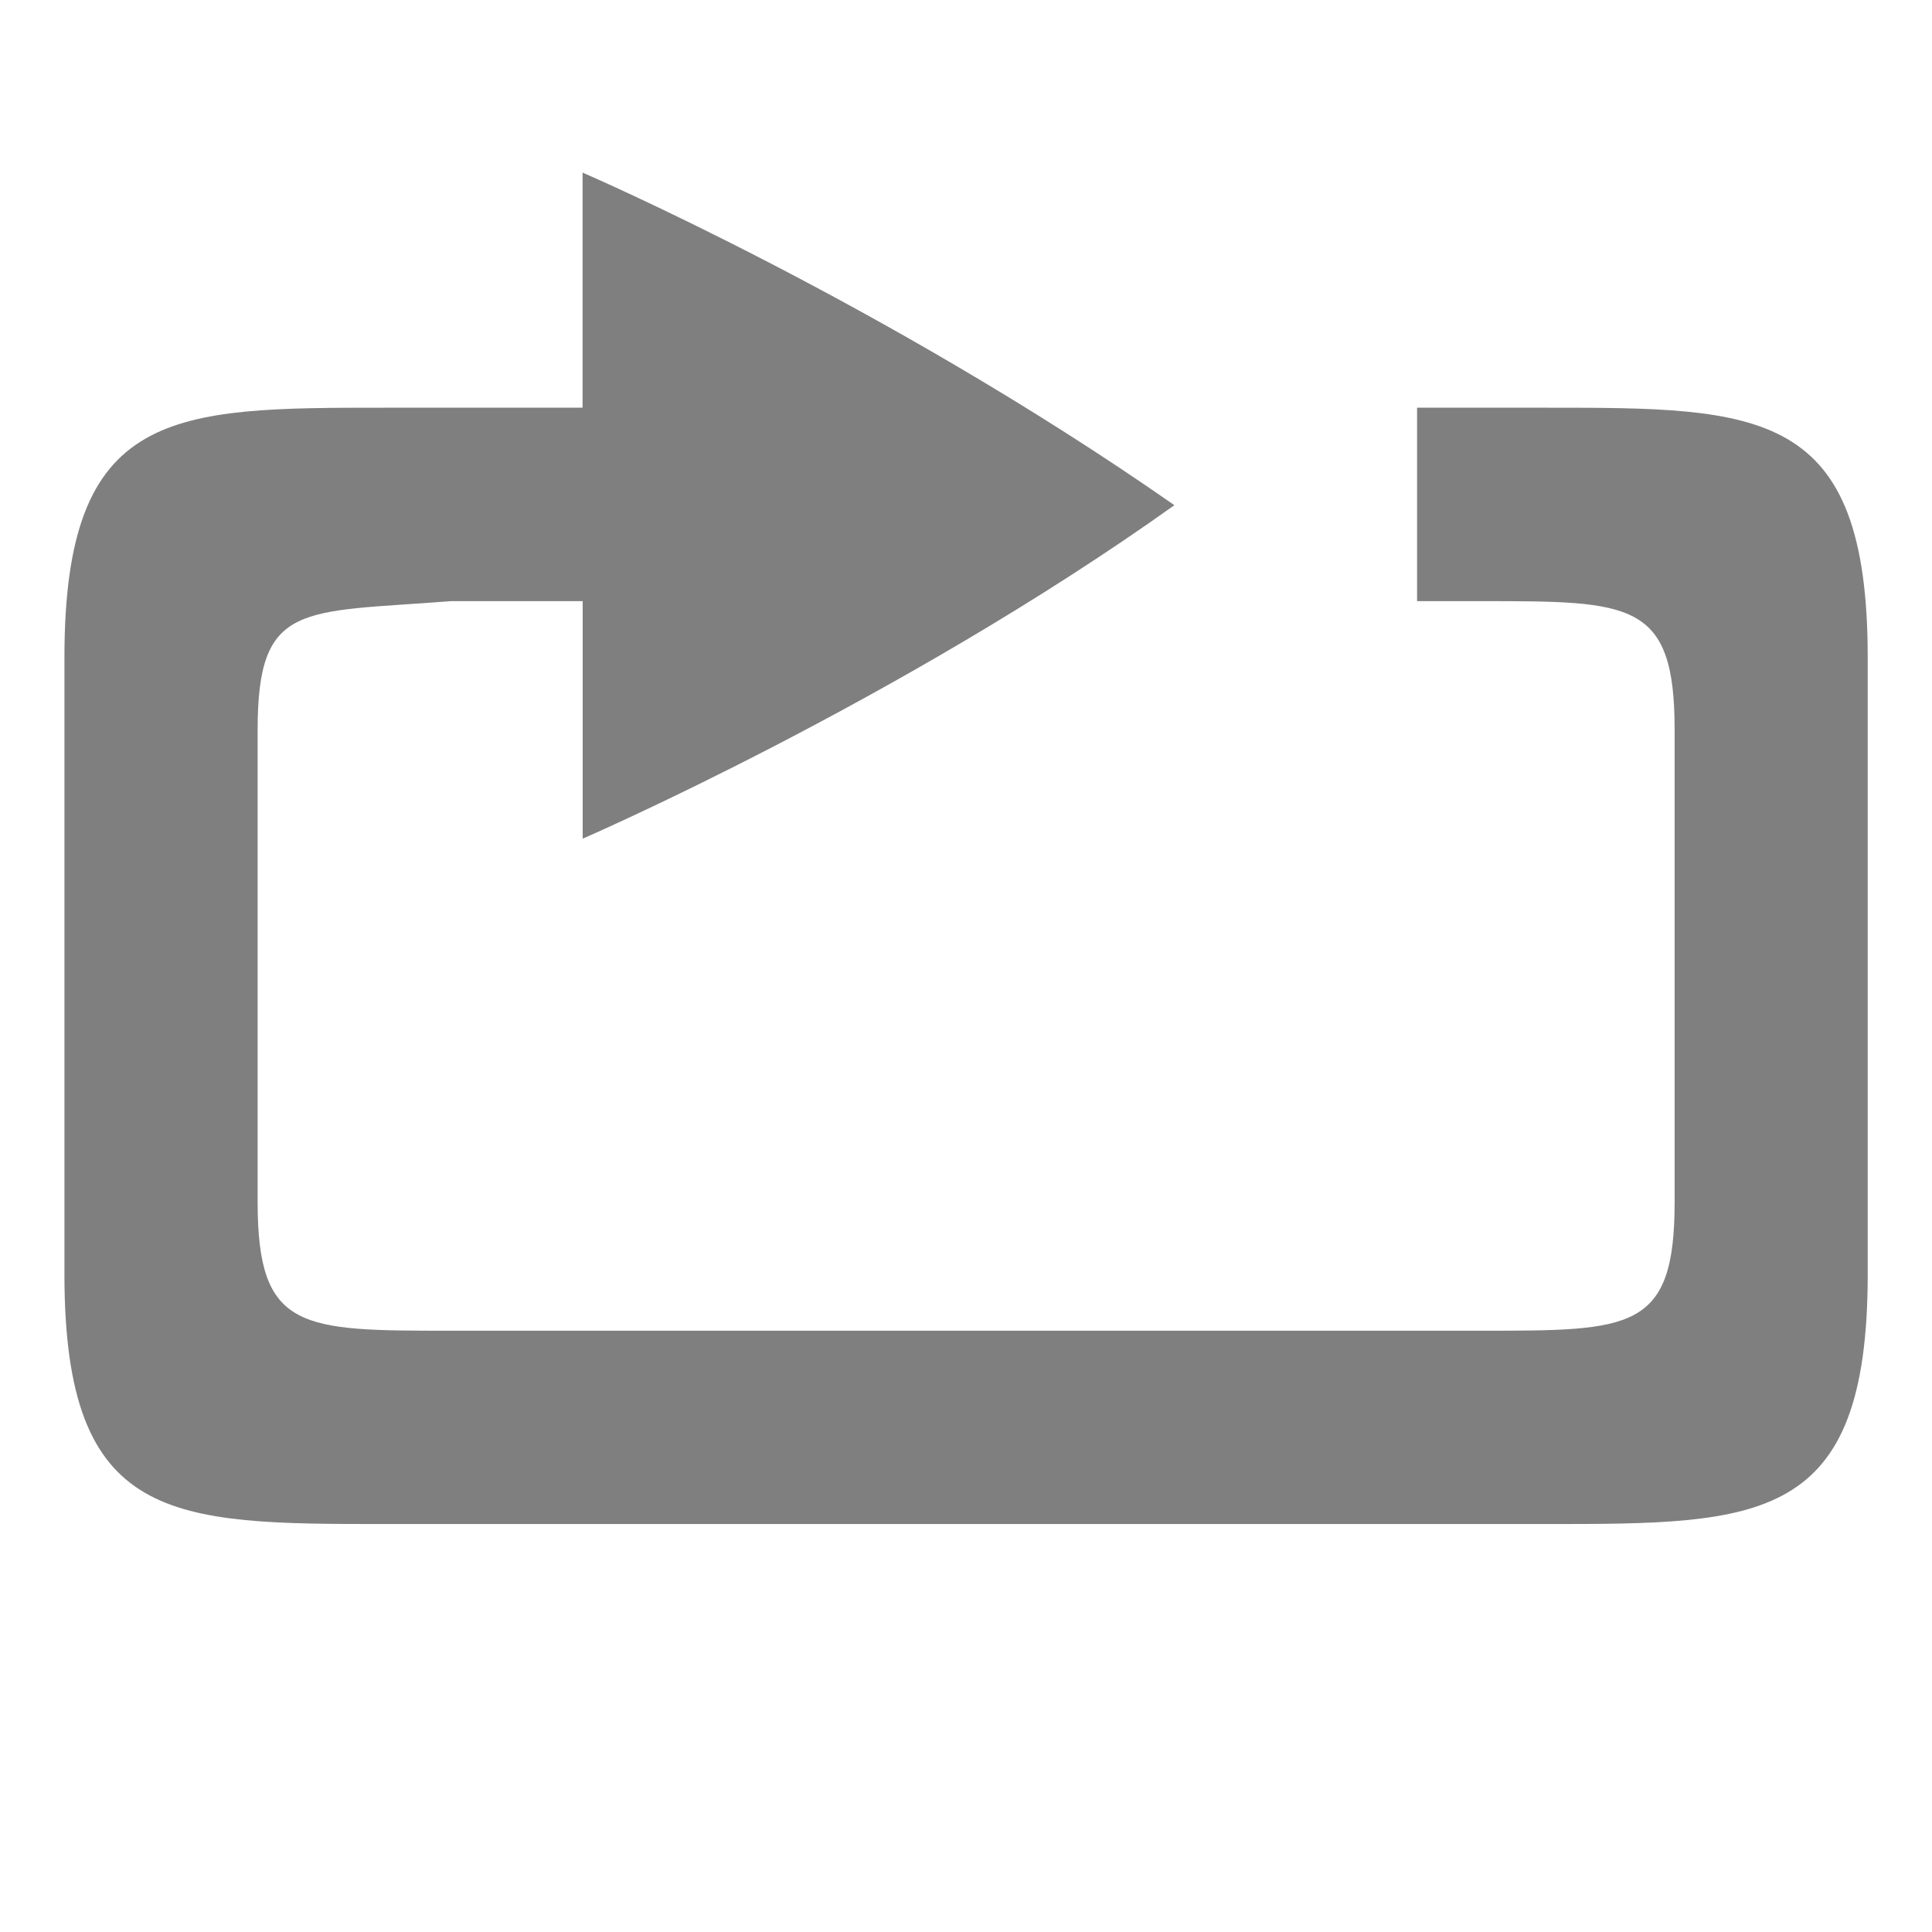
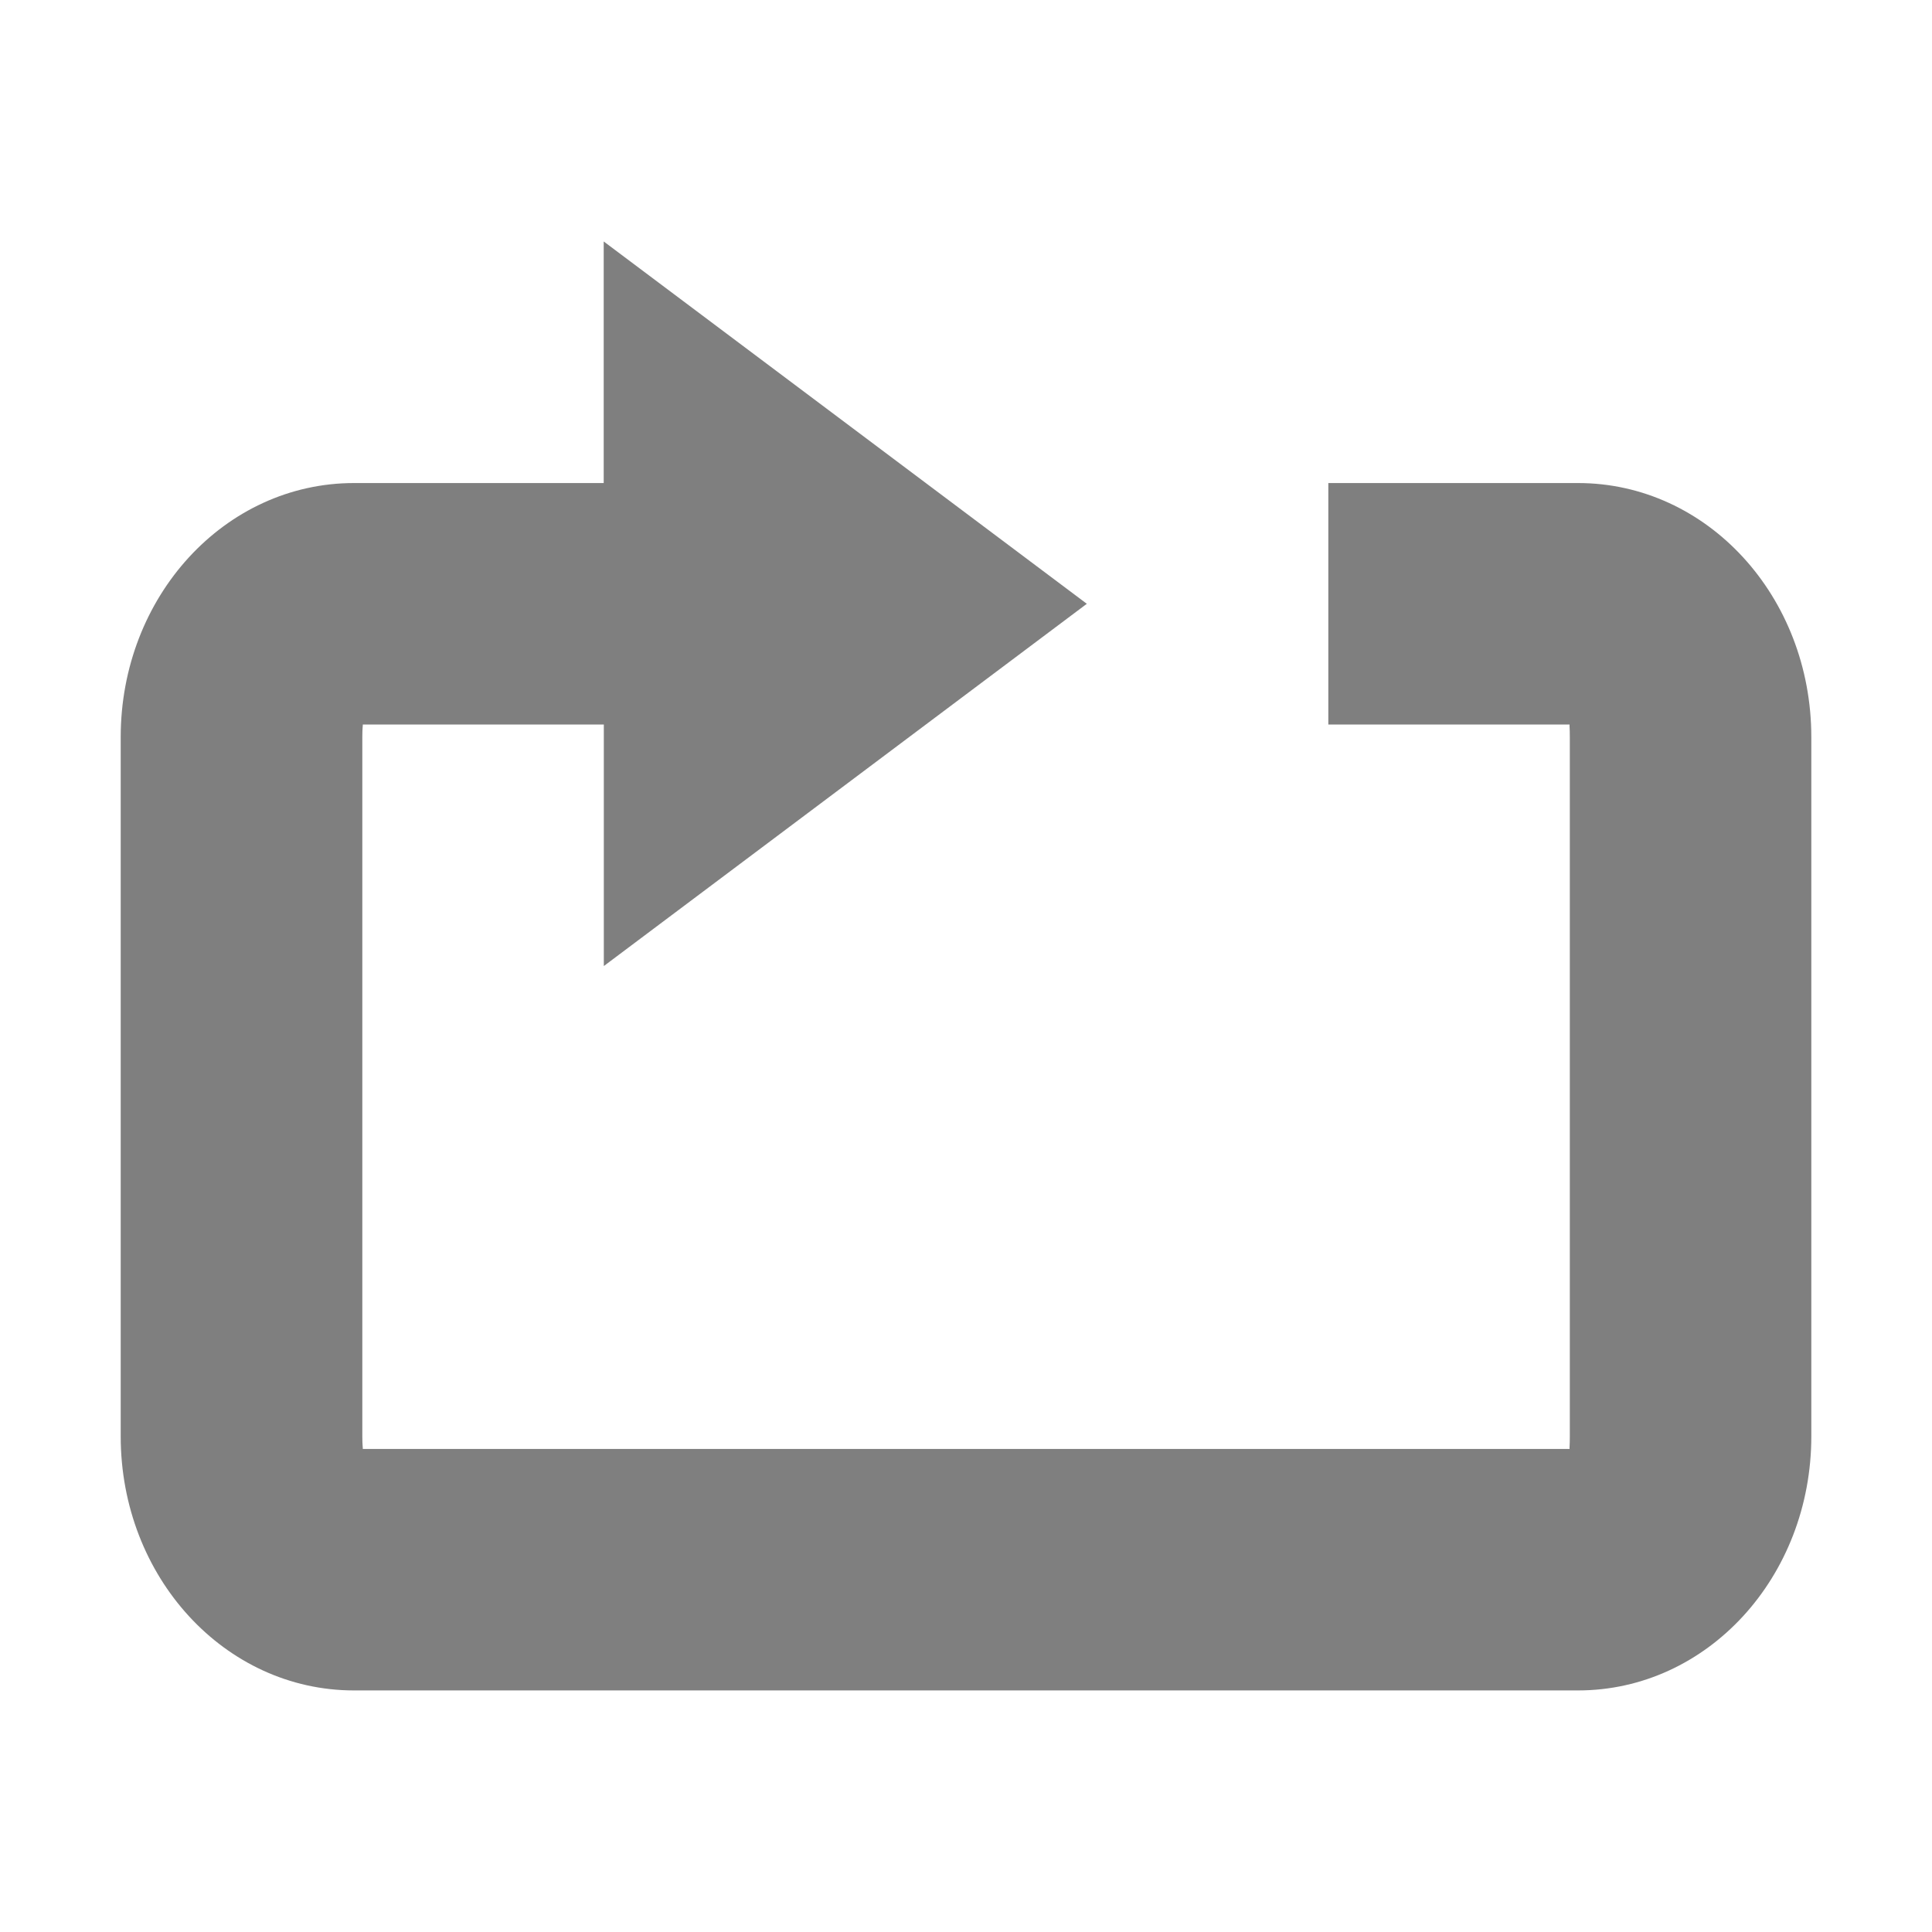
<svg xmlns="http://www.w3.org/2000/svg" xmlns:ns1="http://www.openswatchbook.org/uri/2009/osb" height="16" id="svg7384" style="enable-background:new" version="1.1" width="16">
  <defs id="defs7386">
    <linearGradient id="linearGradient5606" ns1:paint="solid">
      <stop id="stop5608" offset="0" style="stop-color:#000000;stop-opacity:1;" />
    </linearGradient>
  </defs>
  <g id="layer12" style="display:inline" transform="translate(-265.0004,119.0034)">
    <rect style="color:#000000;display:inline;overflow:visible;visibility:visible;fill:none;stroke:none;stroke-width:7.5;marker:none;enable-background:accumulate" id="rect4198" width="16" height="16" x="265" y="-119.003" />
    <rect style="color:#000000;display:inline;overflow:visible;visibility:visible;fill:none;stroke:none;stroke-width:6;marker:none;enable-background:accumulate" id="rect3038" width="16" height="16" x="265" y="-119.003" />
-     <path id="path2194-83" d="m 269.825,-117.574 0,1.947 -1.625,0 c -1.778,0 -2.666,0.001 -2.666,2.068 l 0,5.109 c 0,2.067 0.888,2.068 2.666,2.068 l 9.602,0 c 1.778,0 2.666,-0.001 2.666,-2.068 l 0,-5.109 c 0,-2.067 -0.888,-2.068 -2.666,-2.068 l -1.066,0 0,1.602 0.533,0 c 1.244,0 1.6,-2.6e-4 1.6,1.066 l 0,3.91 c 0,1.067 -0.355,1.066 -1.6,1.066 l -8.533,0 c -1.244,0 -1.602,2.6e-4 -1.602,-1.066 l 0,-3.91 c 0,-1.067 0.361,-0.969 1.602,-1.066 l 1.09,0 0,1.967 c 0,0 2.613,-1.131 4.898,-2.76 0,0 0,-0.002 0,-0.002 0,0 -0.002,-0.002 -0.002,-0.002 0,0 0,-0.002 0,-0.002 0,0 -0.002,0 -0.002,0 -2.411,-1.681 -4.895,-2.75 -4.895,-2.75 z" style="color:#000000;display:inline;overflow:visible;visibility:visible;fill:#000000;fill-opacity:1;fill-rule:nonzero;stroke:none;stroke-width:3;marker:none;enable-background:accumulate;opacity:0.5" />
+     <path style="color:#000000;display:inline;overflow:visible;visibility:visible;opacity:0.5;fill:#000000;fill-opacity:1;fill-rule:nonzero;stroke:none;stroke-width:3;marker:none;enable-background:accumulate" d="m 270,-117.003 0,2 -2.068,0 c -1.07,0 -1.932,0.939 -1.932,2.105 l 0,5.789 c 0,1.166 0.862,2.105 1.932,2.105 l 10.137,0 c 1.07,0 1.932,-0.939 1.932,-2.105 l 0,-5.789 c 0,-1.166 -0.862,-2.105 -1.932,-2.105 l -2.068,0 0,2 1.998,0 c -0.002,0.009 0.002,0.026 0.002,0.105 l 0,5.789 c 0,0.079 -0.004,0.097 -0.002,0.105 l -9.994,0 c 10e-4,-0.009 -0.004,-0.026 -0.004,-0.105 l 0,-5.789 c 0,-0.079 0.005,-0.097 0.004,-0.105 l 1.996,0 0,2 4,-3 -4,-3 z" id="path2194-83" />
  </g>
</svg>
